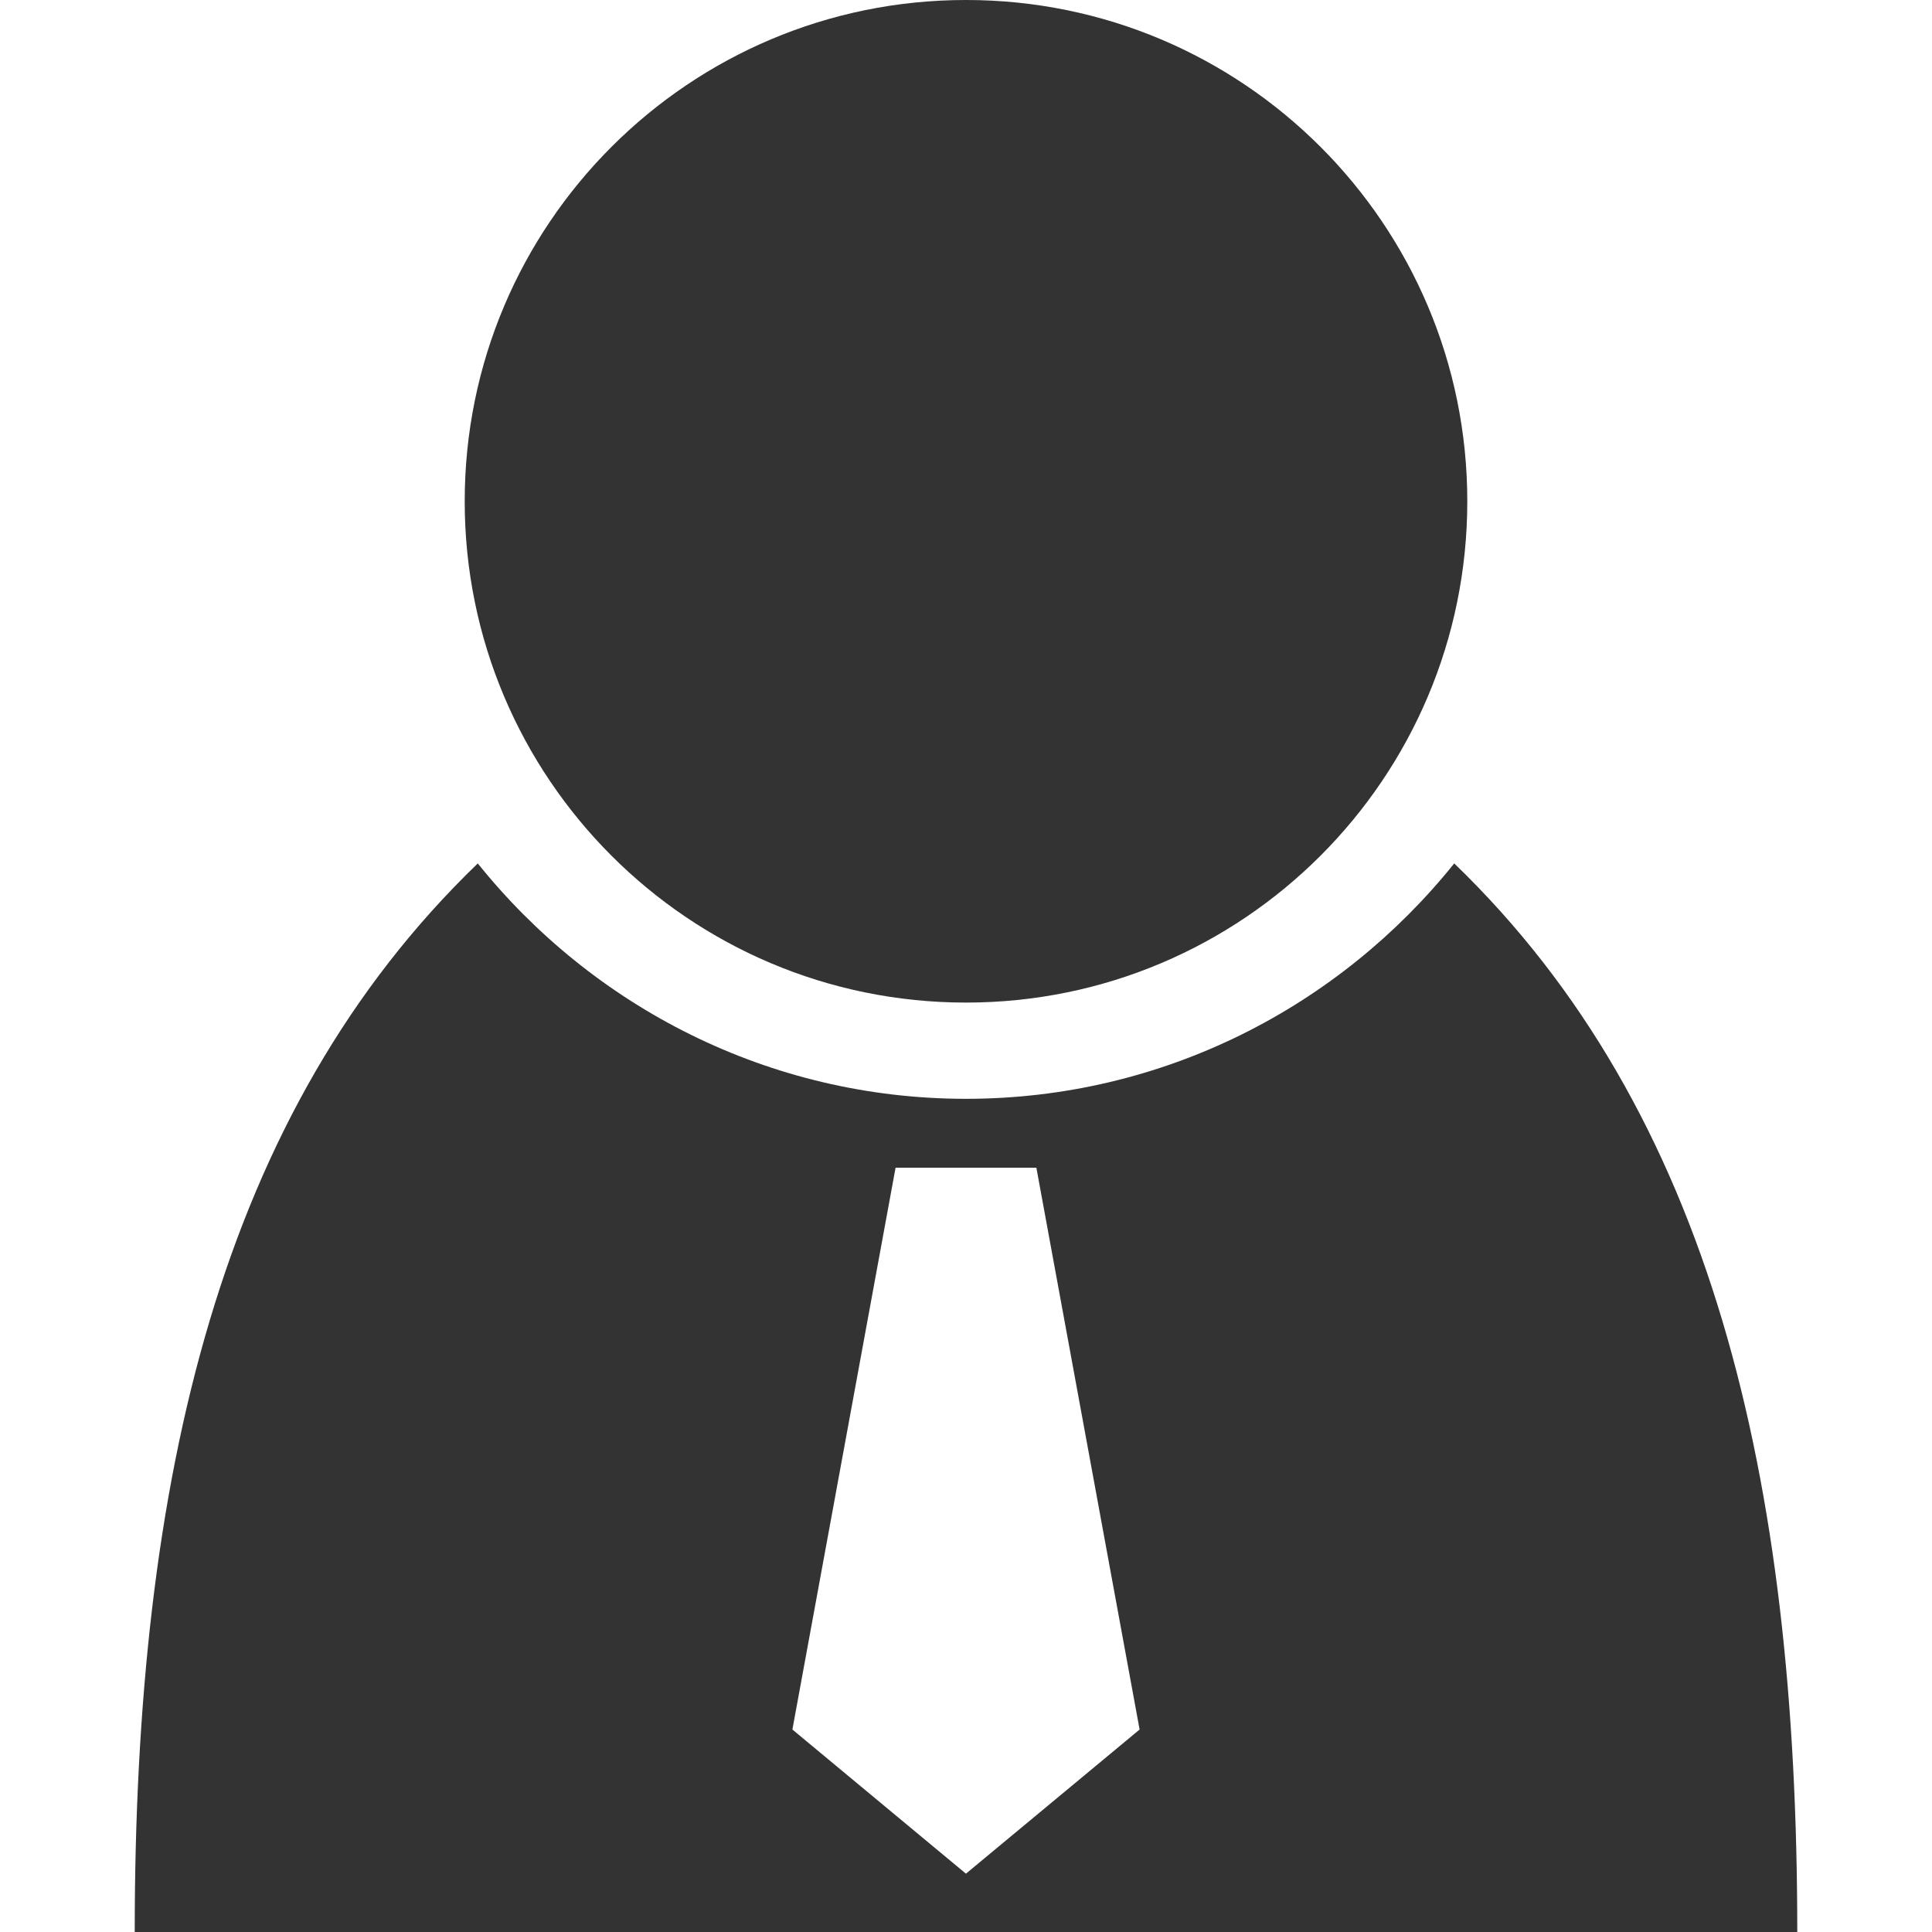
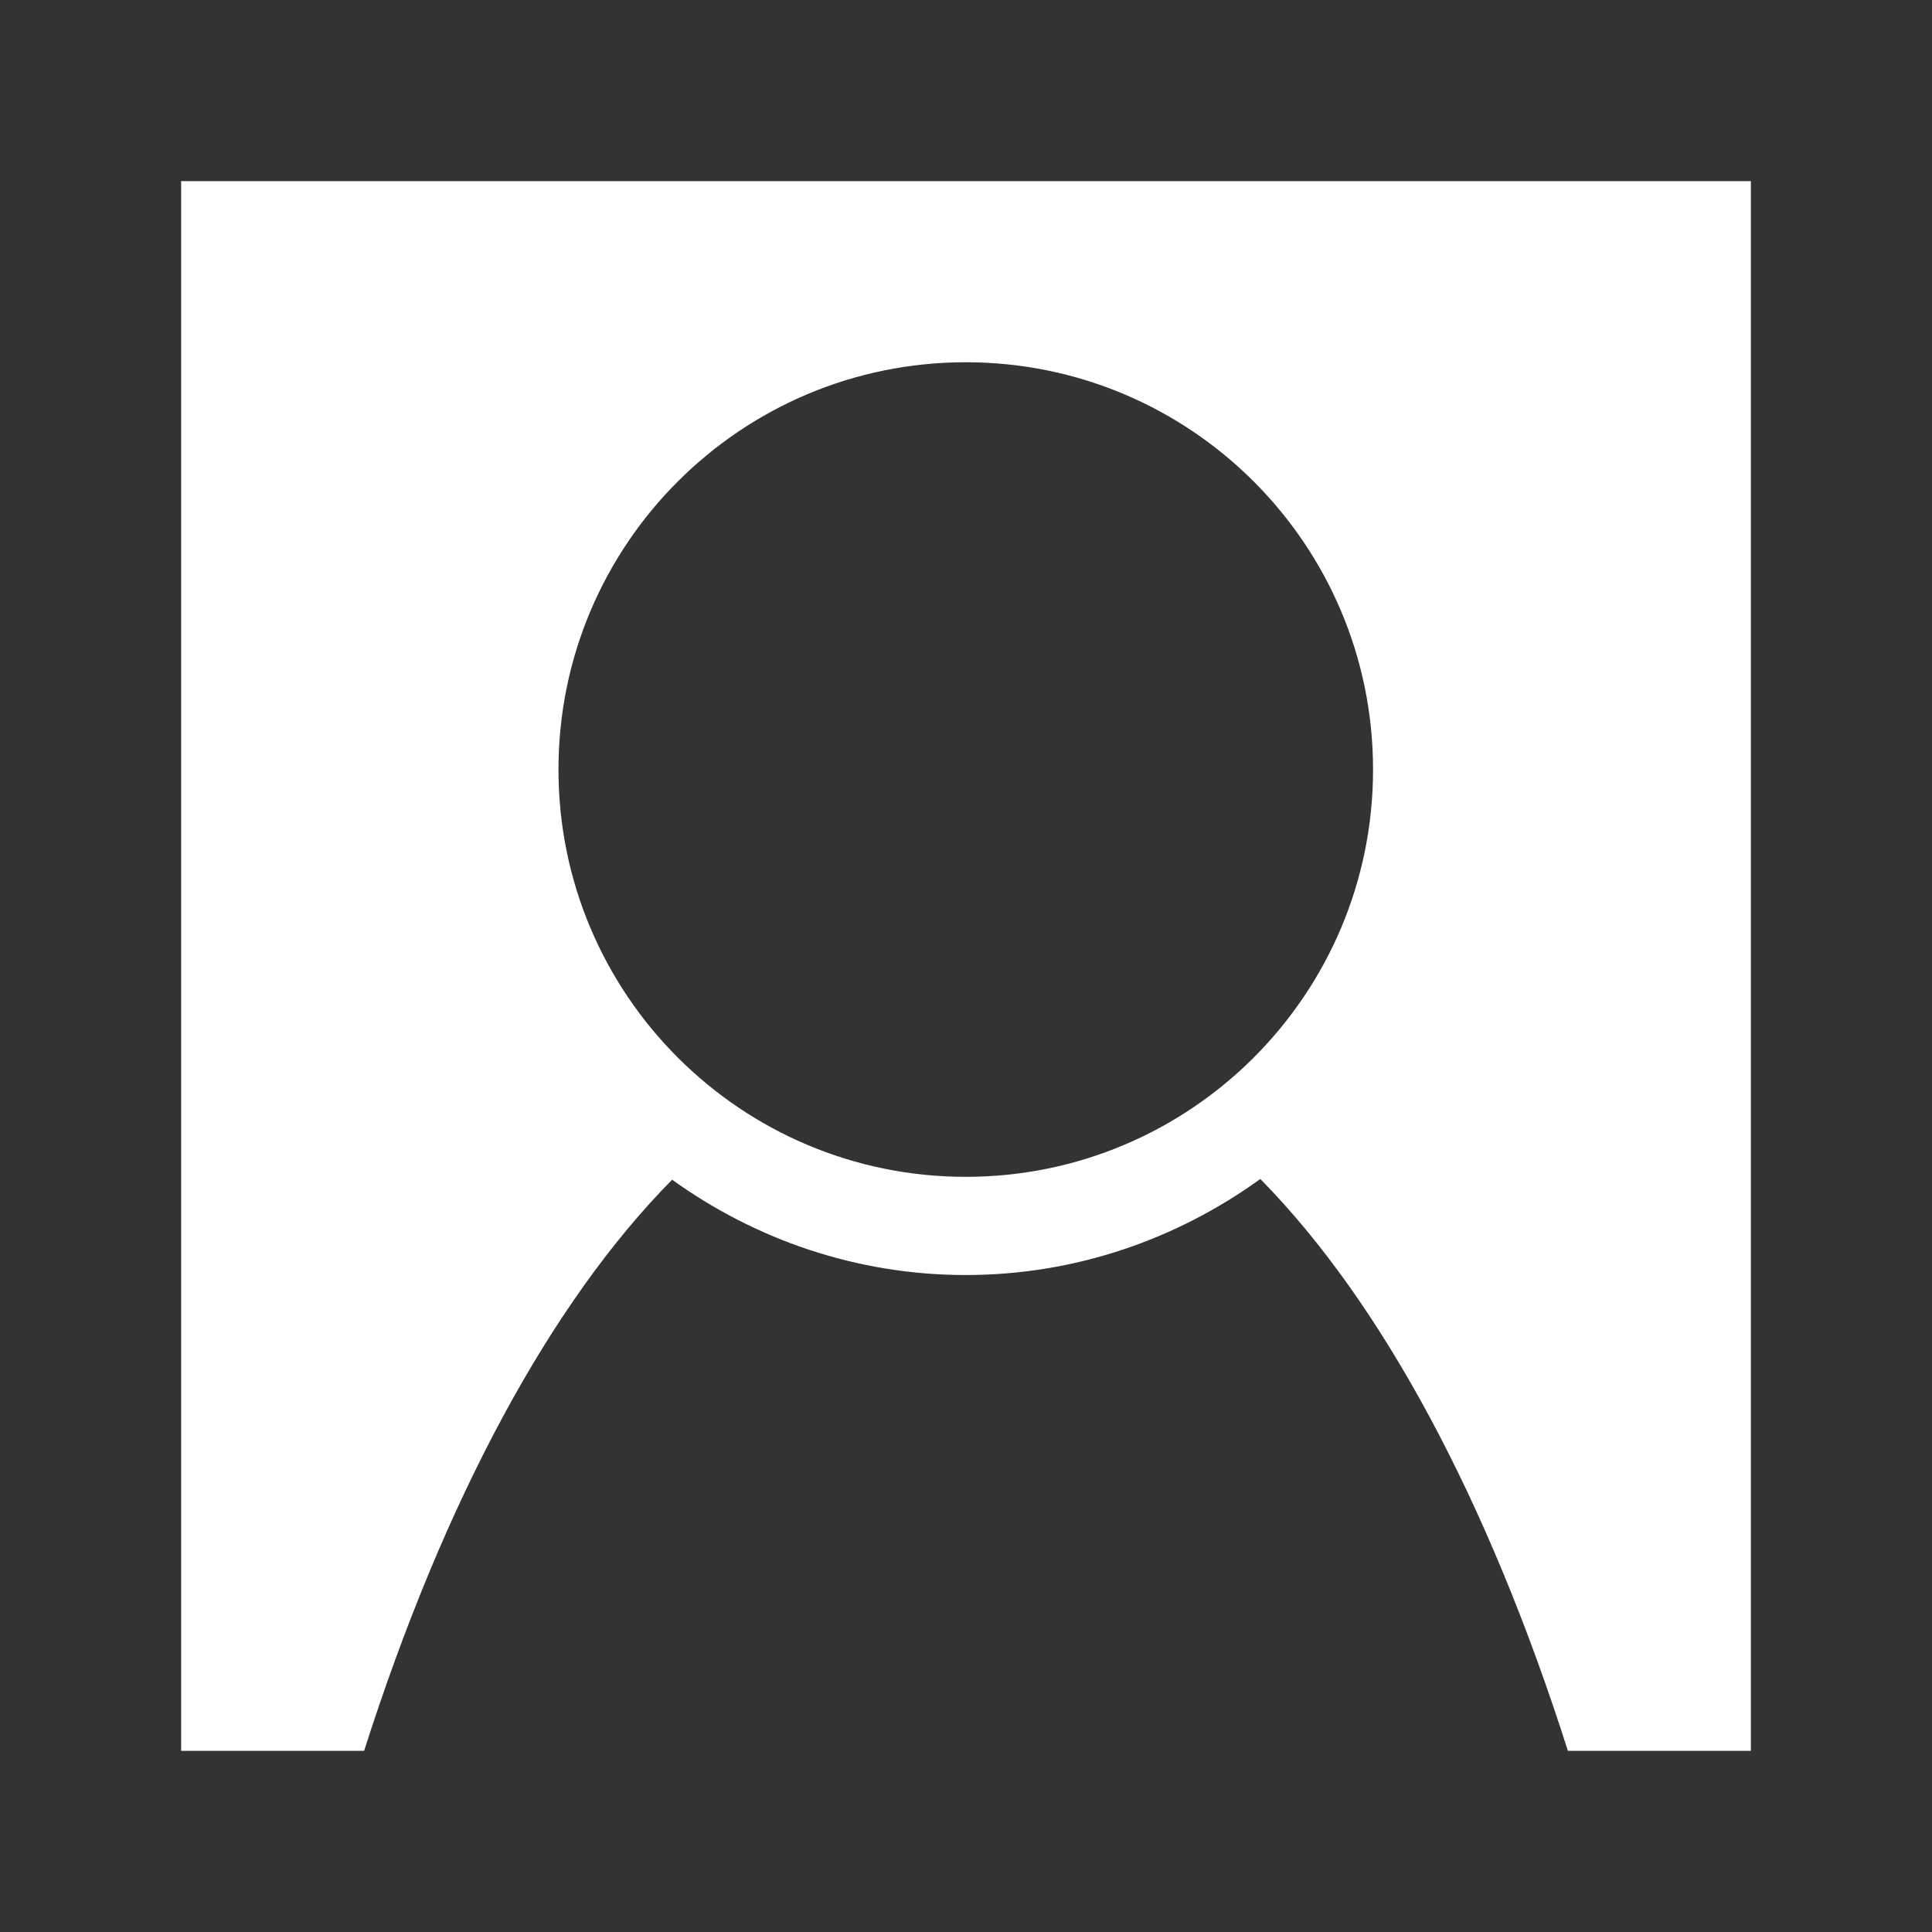
<svg xmlns="http://www.w3.org/2000/svg" width="64" height="64" viewBox="0 0 64 64" id="svg4162" version="1.1">
  <defs id="defs4164" />
-   <g id="layer1" transform="translate(0,-988.3622)">
-     <path style="fill:#333333;fill-opacity:1;stroke:none;stroke-width:2;stroke-linecap:butt;stroke-linejoin:round;stroke-miterlimit:4;stroke-dasharray:none;stroke-opacity:1" d="m 32,988.362 c -9.171,-3e-5 -16.606,7.435 -16.606,16.606 -5e-6,9.171 7.435,16.606 16.606,16.606 9.171,0 16.606,-7.435 16.606,-16.606 C 48.606,995.797 41.171,988.362 32,988.362 Z m -16.173,28.602 c -8.535,8.231 -11.364,20.373 -11.364,35.398 l 55.074,0 c -2e-6,-15.025 -2.829,-27.167 -11.364,-35.398 -3.806,4.744 -9.64,7.798 -16.173,7.798 -6.533,0 -12.367,-3.054 -16.173,-7.798 z m 13.84,10.08 4.664,0 3.42,18.611 -5.753,4.775 -5.749,-4.775 z" id="path4710" />
+   <g id="layer1">
+     <path style="fill:#333333;fill-opacity:1;stroke:none;stroke-width:16;stroke-linecap:round;stroke-linejoin:miter;stroke-miterlimit:4;stroke-dasharray:none;stroke-opacity:1" d="m 0,0 0,64 10.346,0 43.309,0 L 64,64 64,0 0,0 Z m 6,6 52,0 0,52 -6.061,0 A 25.206,60.413 0 0 0 41.75,39.055 c -2.754,1.99 -6.12,3.182 -9.758,3.182 -3.624,0 -6.978,-1.181 -9.727,-3.158 A 25.206,60.413 0 0 0 12.061,58 L 6,58 6,6 Z m 25.992,6 c -7.452,0 -13.492,6.04 -13.492,13.492 -5e-6,7.452 6.041,13.492 13.492,13.492 7.451,0 13.492,-6.04 13.492,-13.492 6.6e-5,-7.452 -6.041,-13.492 -13.492,-13.492 z" id="path4134" />
  </g>
</svg>
